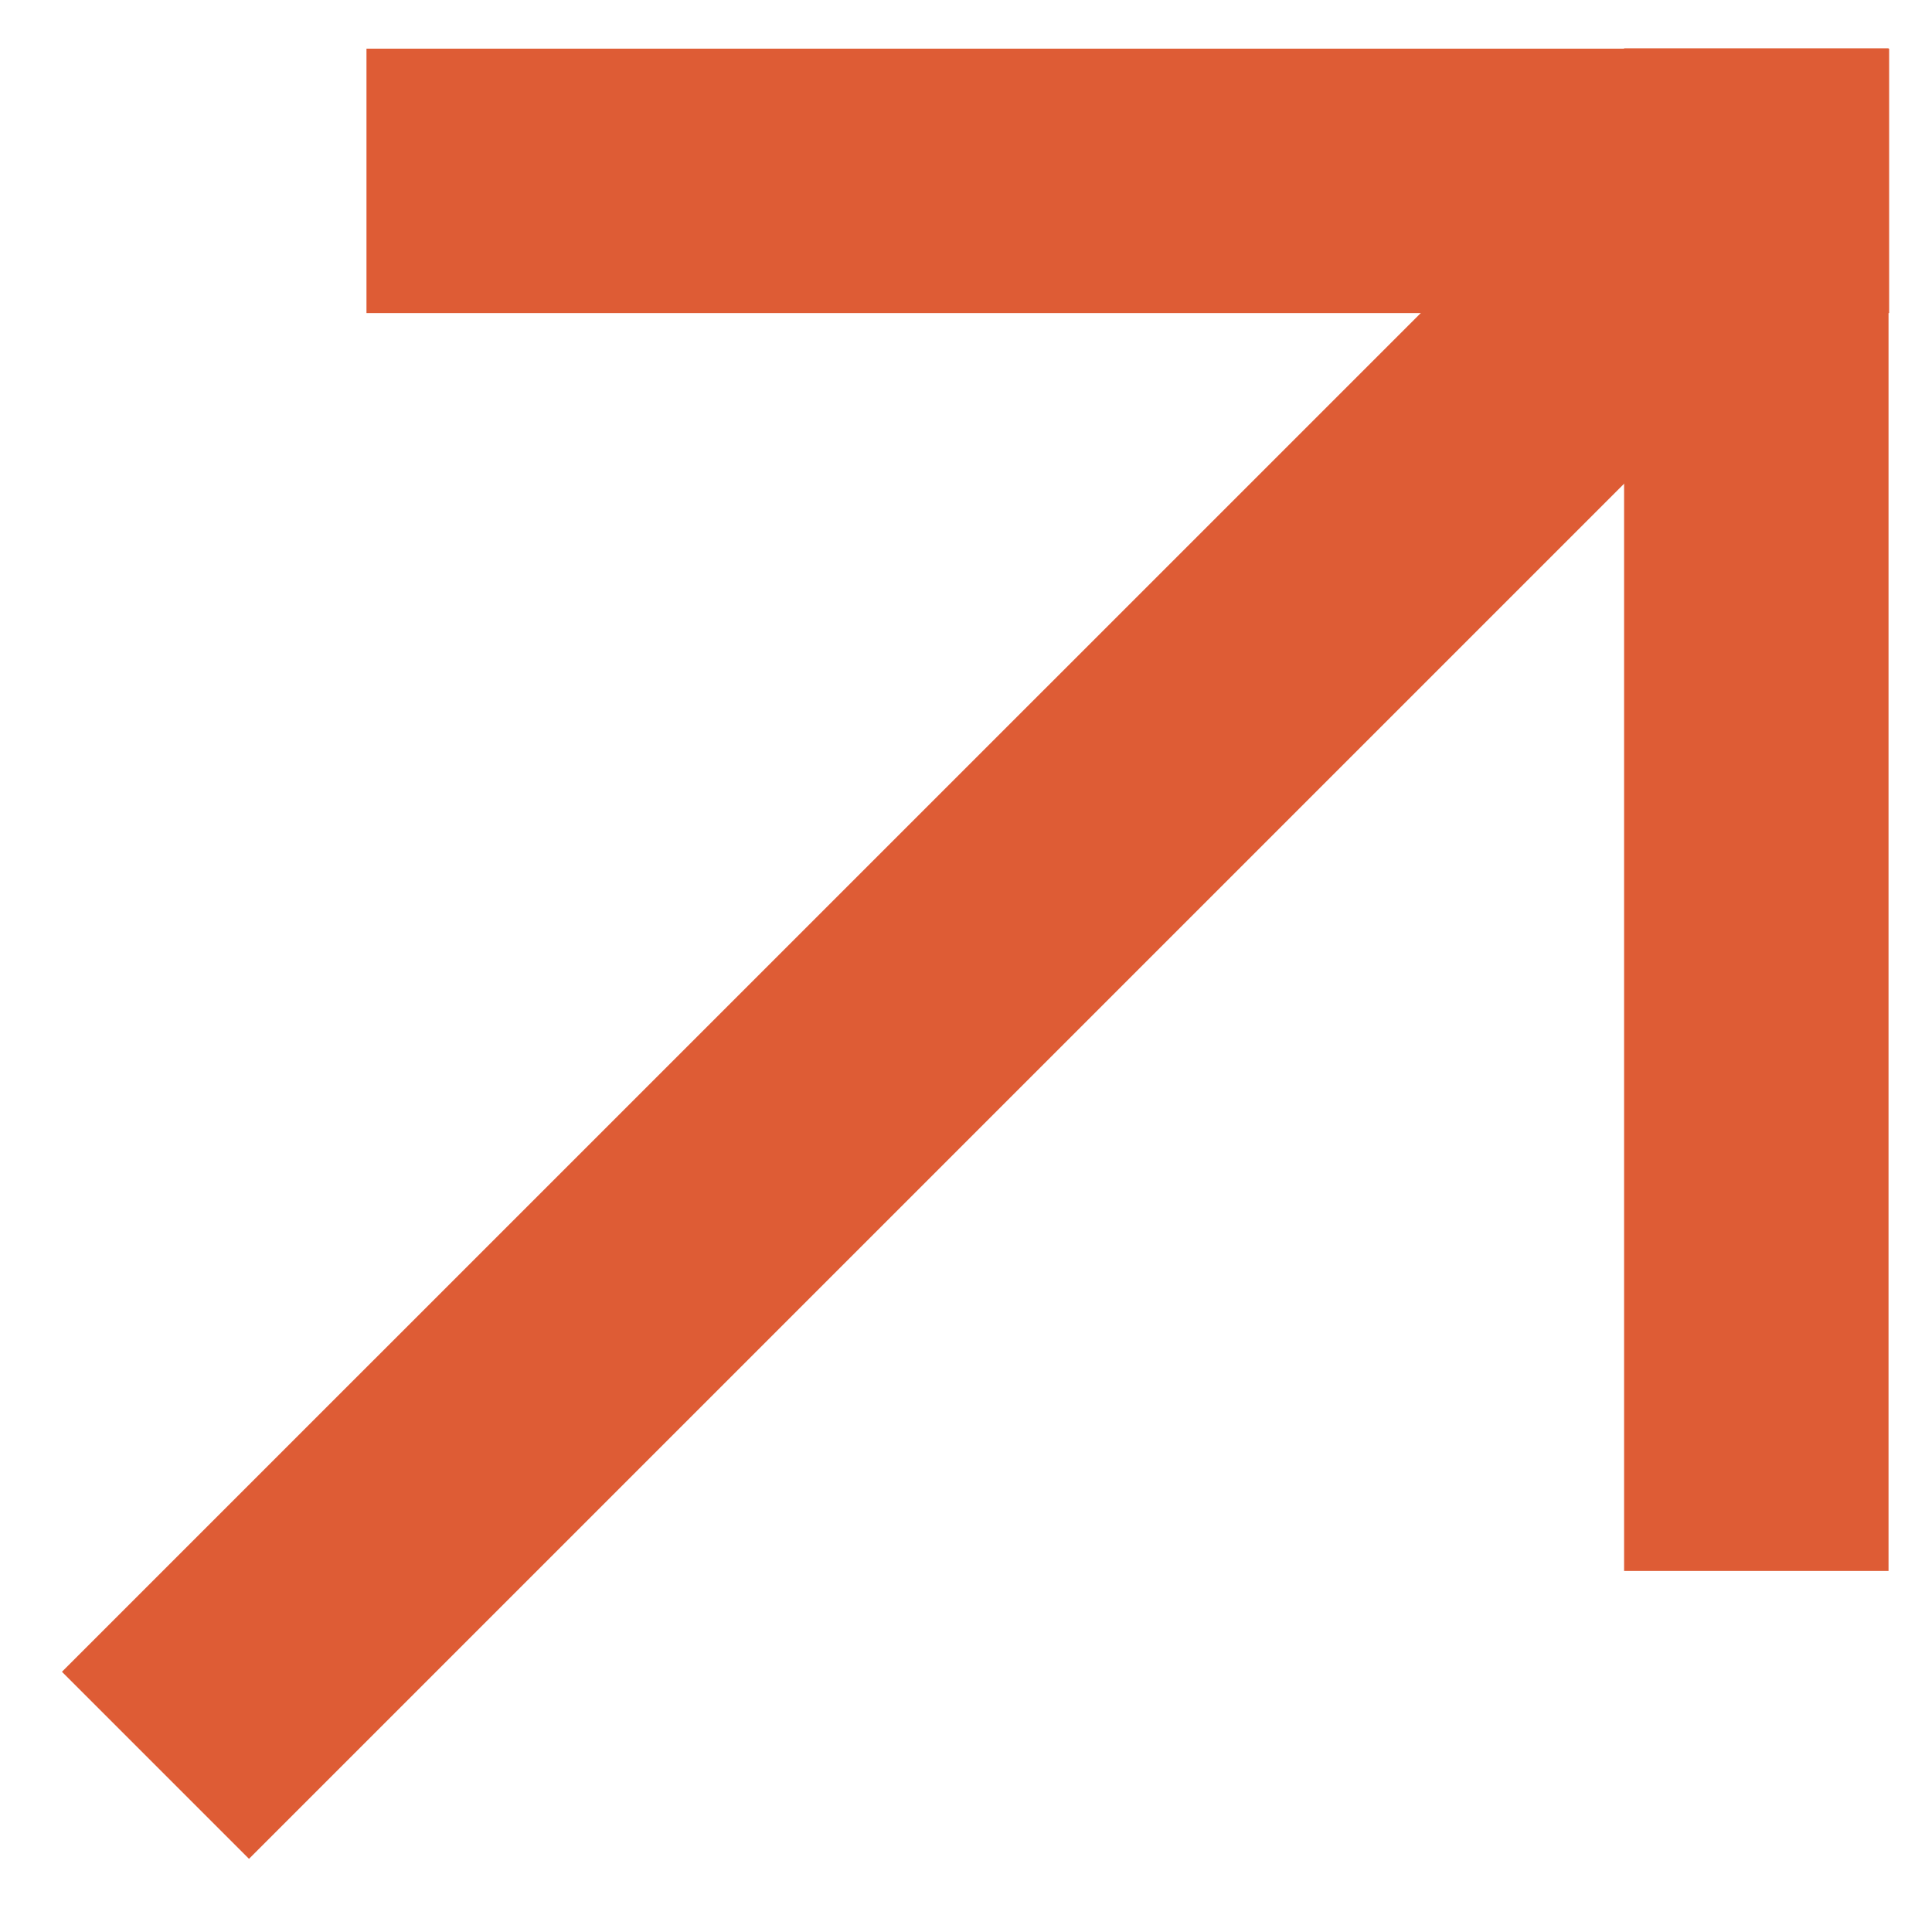
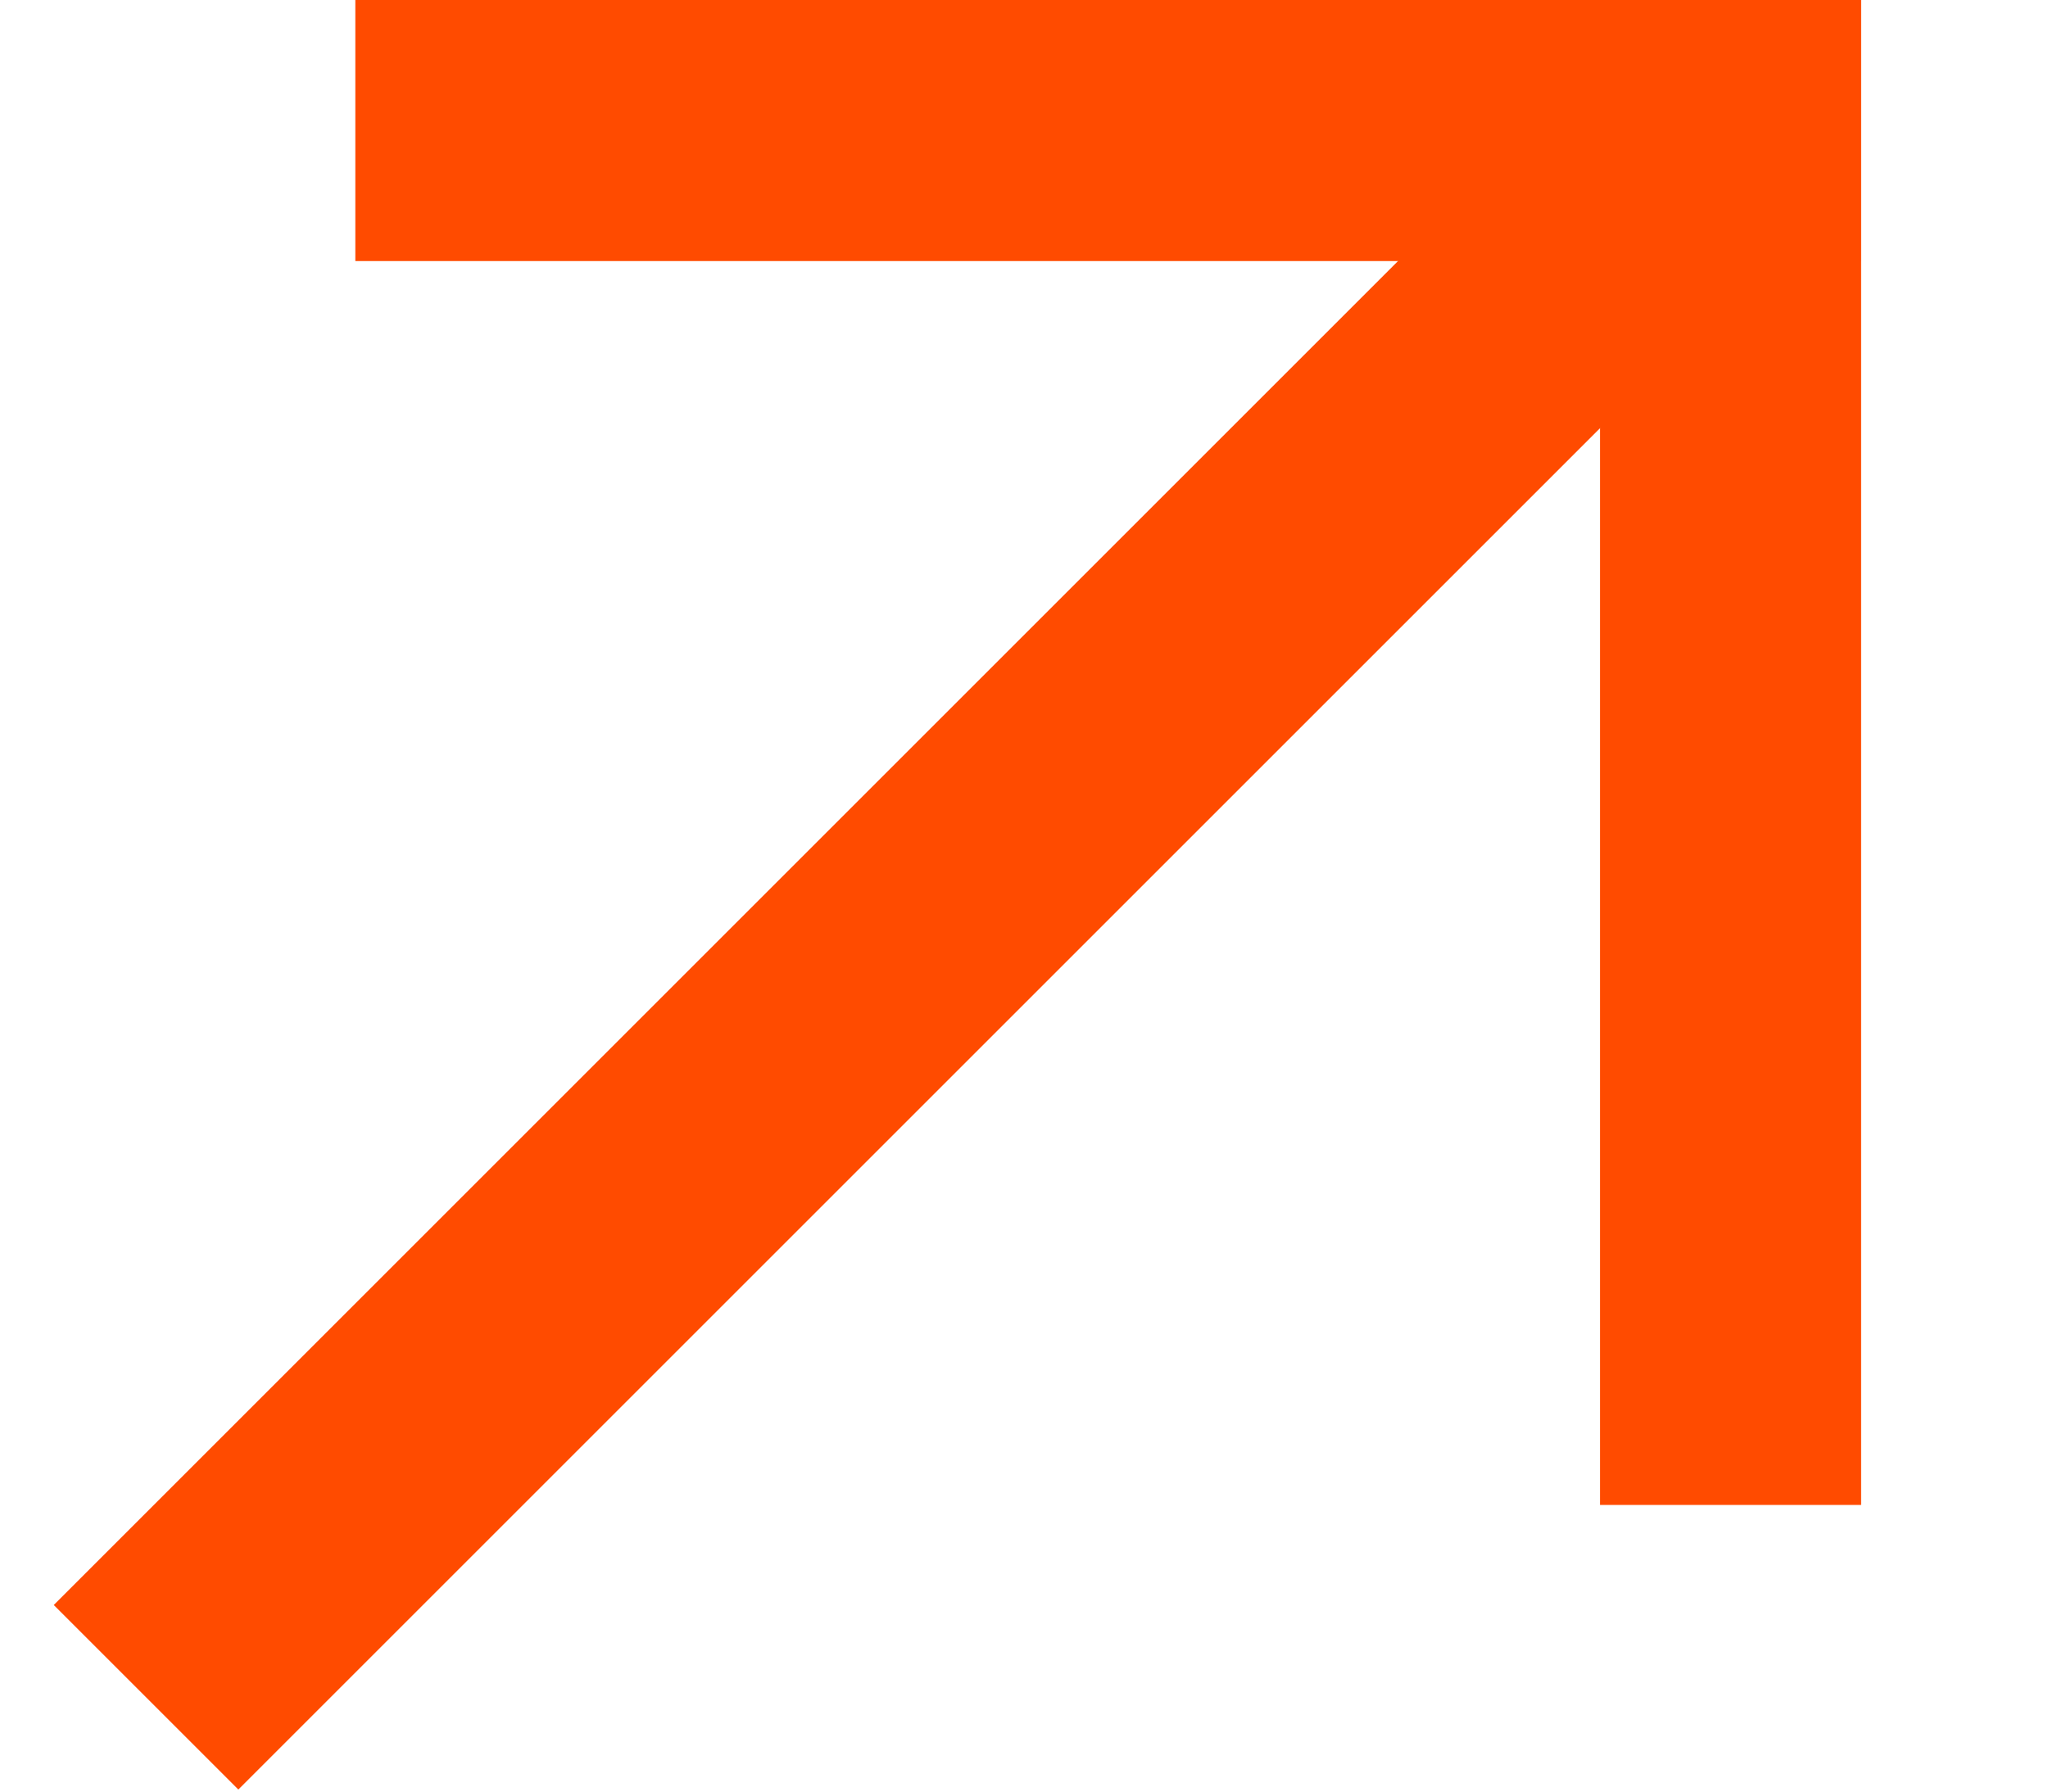
- <svg xmlns="http://www.w3.org/2000/svg" width="16" height="16" viewBox="0 0 16 16" fill="none">
-   <path d="M15.64 0.4H13.45V13.01H15.64V0.4Z" fill="#DE5C35" />
-   <path d="M3.035 0.403V2.593L15.645 2.593V0.403L3.035 0.403Z" fill="#DE5C35" />
-   <path d="M15.087 2.369L13.538 0.821L0.513 13.845L2.062 15.394L15.087 2.369Z" fill="#DE5C35" />
+ <svg xmlns="http://www.w3.org/2000/svg" width="8" height="7" viewBox="0 0 8 7" fill="none">
+   <path d="M7.27 0H6.25V5.88H7.27V0Z" fill="#FF4B00" />
+   <path d="M1.388 0V1.02L7.268 1.02V0L1.388 0Z" fill="#FF4B00" />
+   <path d="M7.005 0.918L6.284 0.197L0.21 6.271L0.931 6.992L7.005 0.918Z" fill="#FF4B00" />
</svg>
